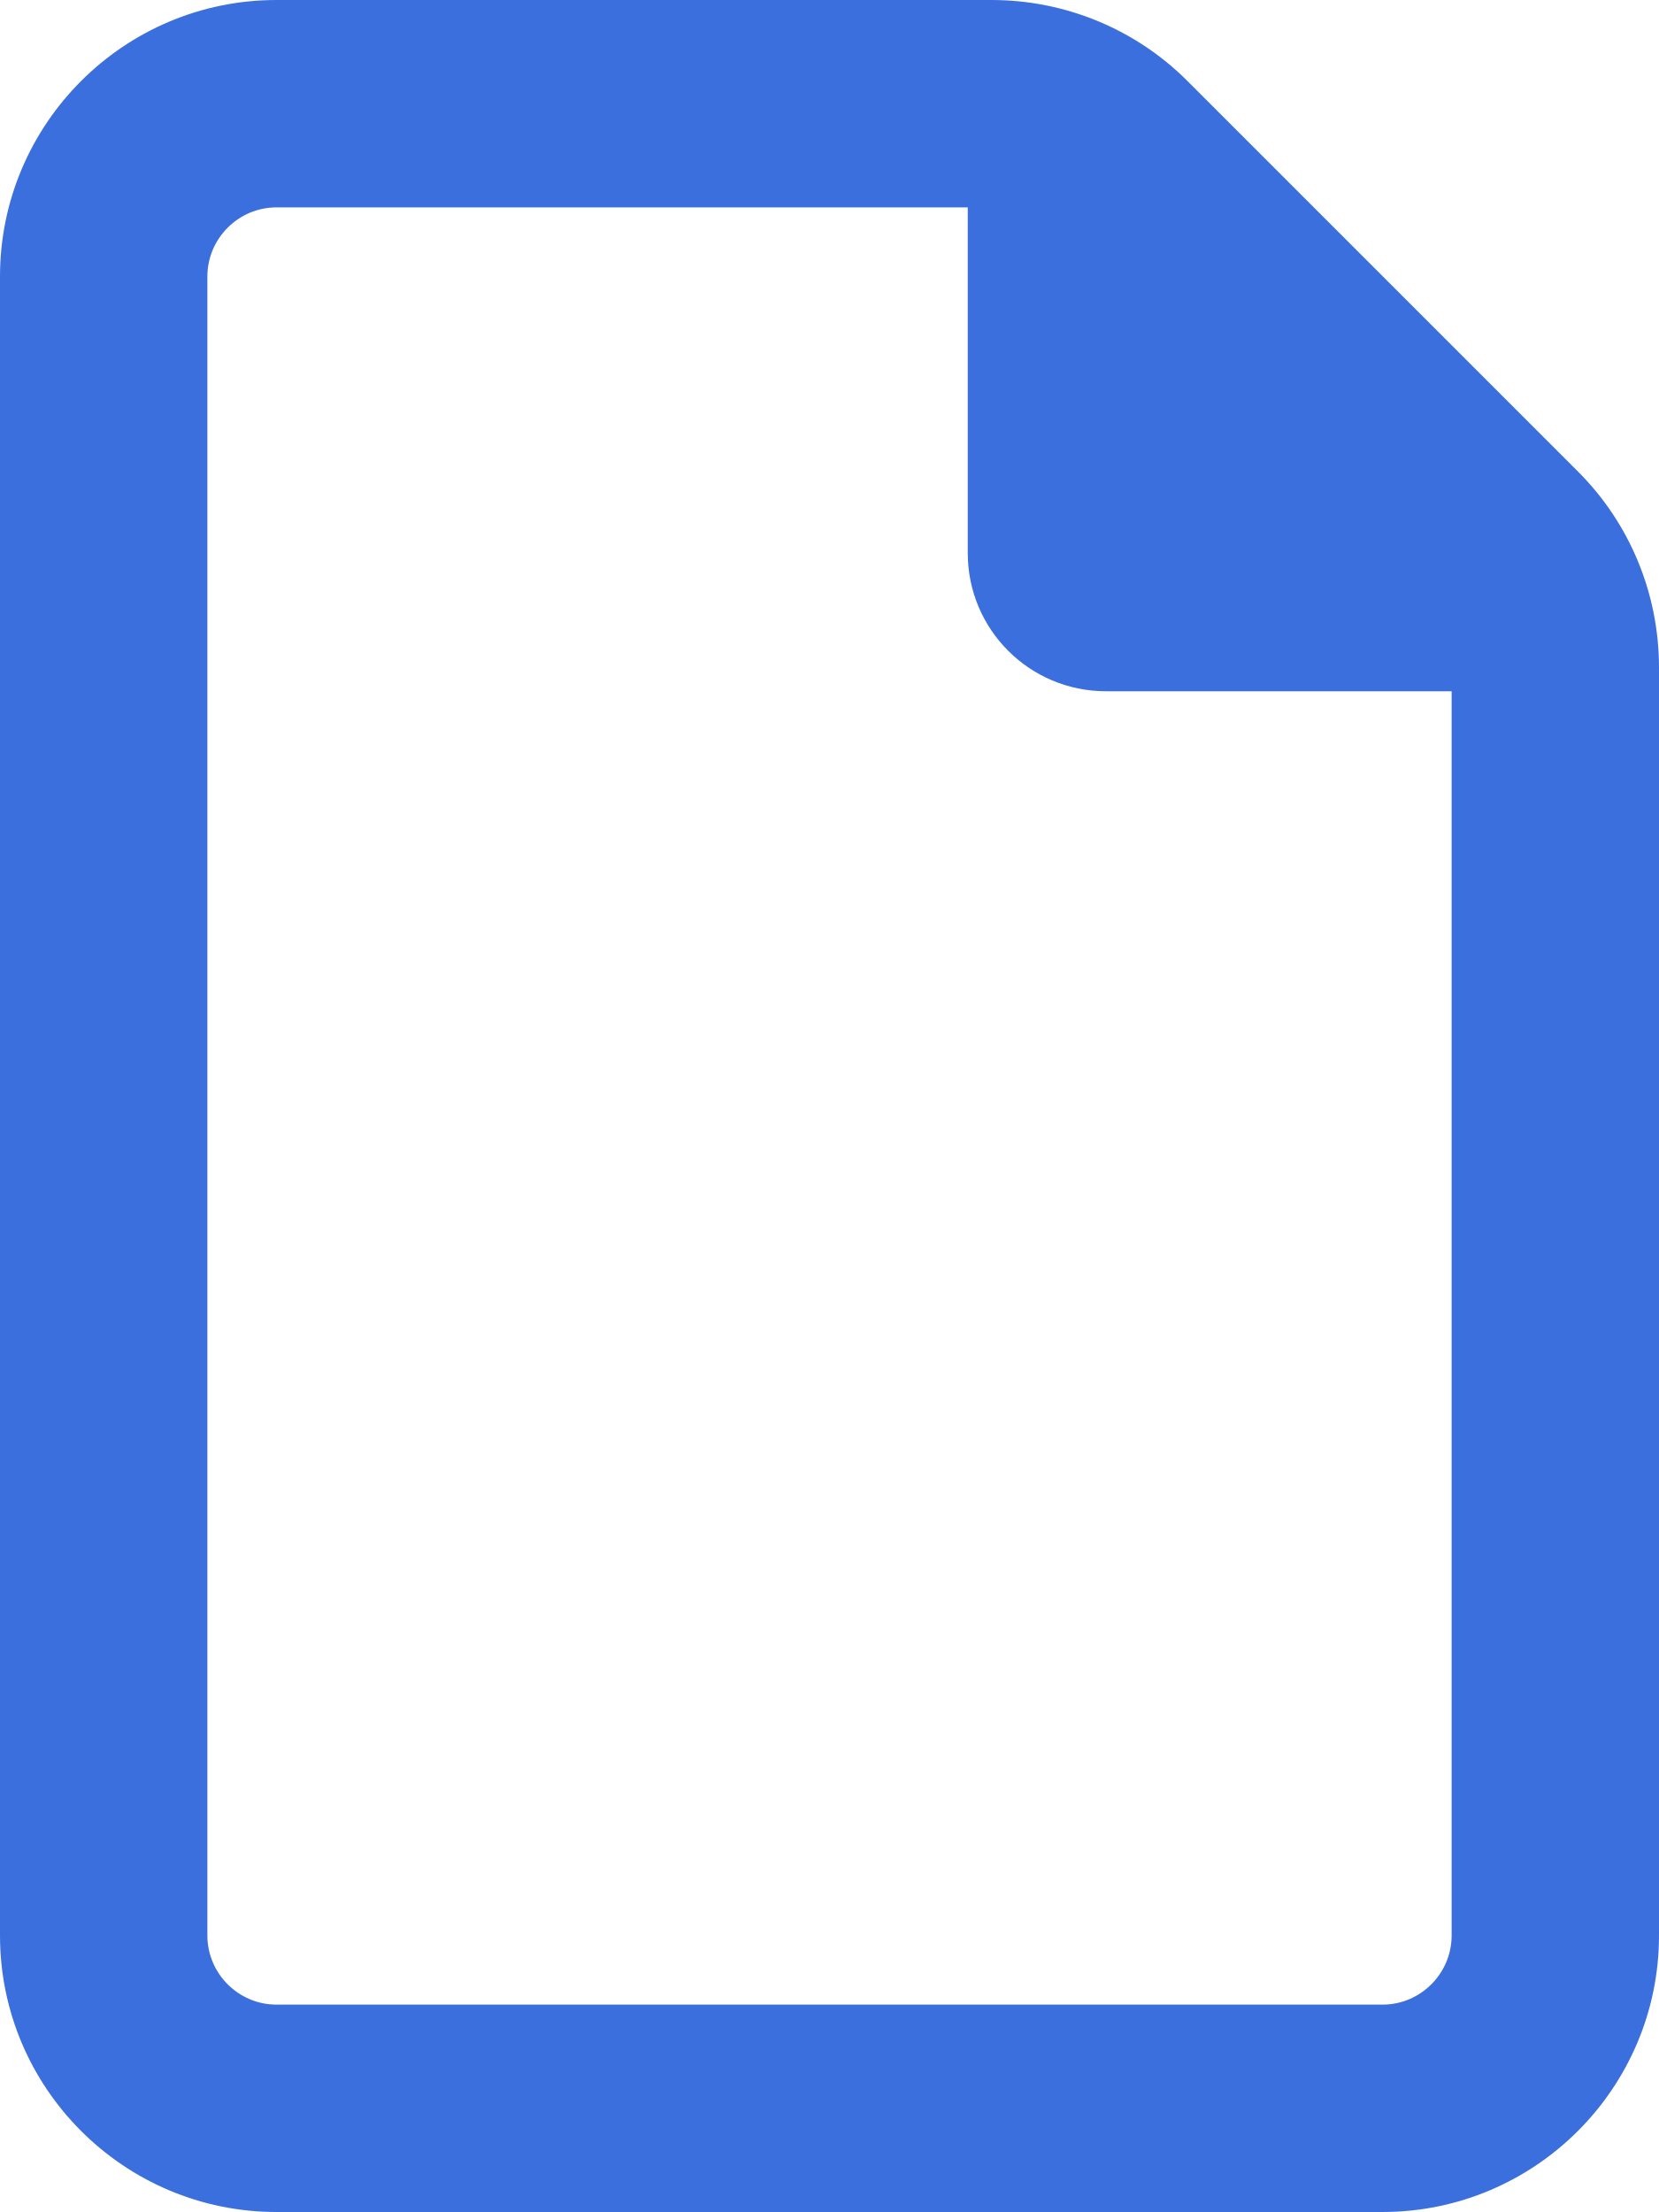
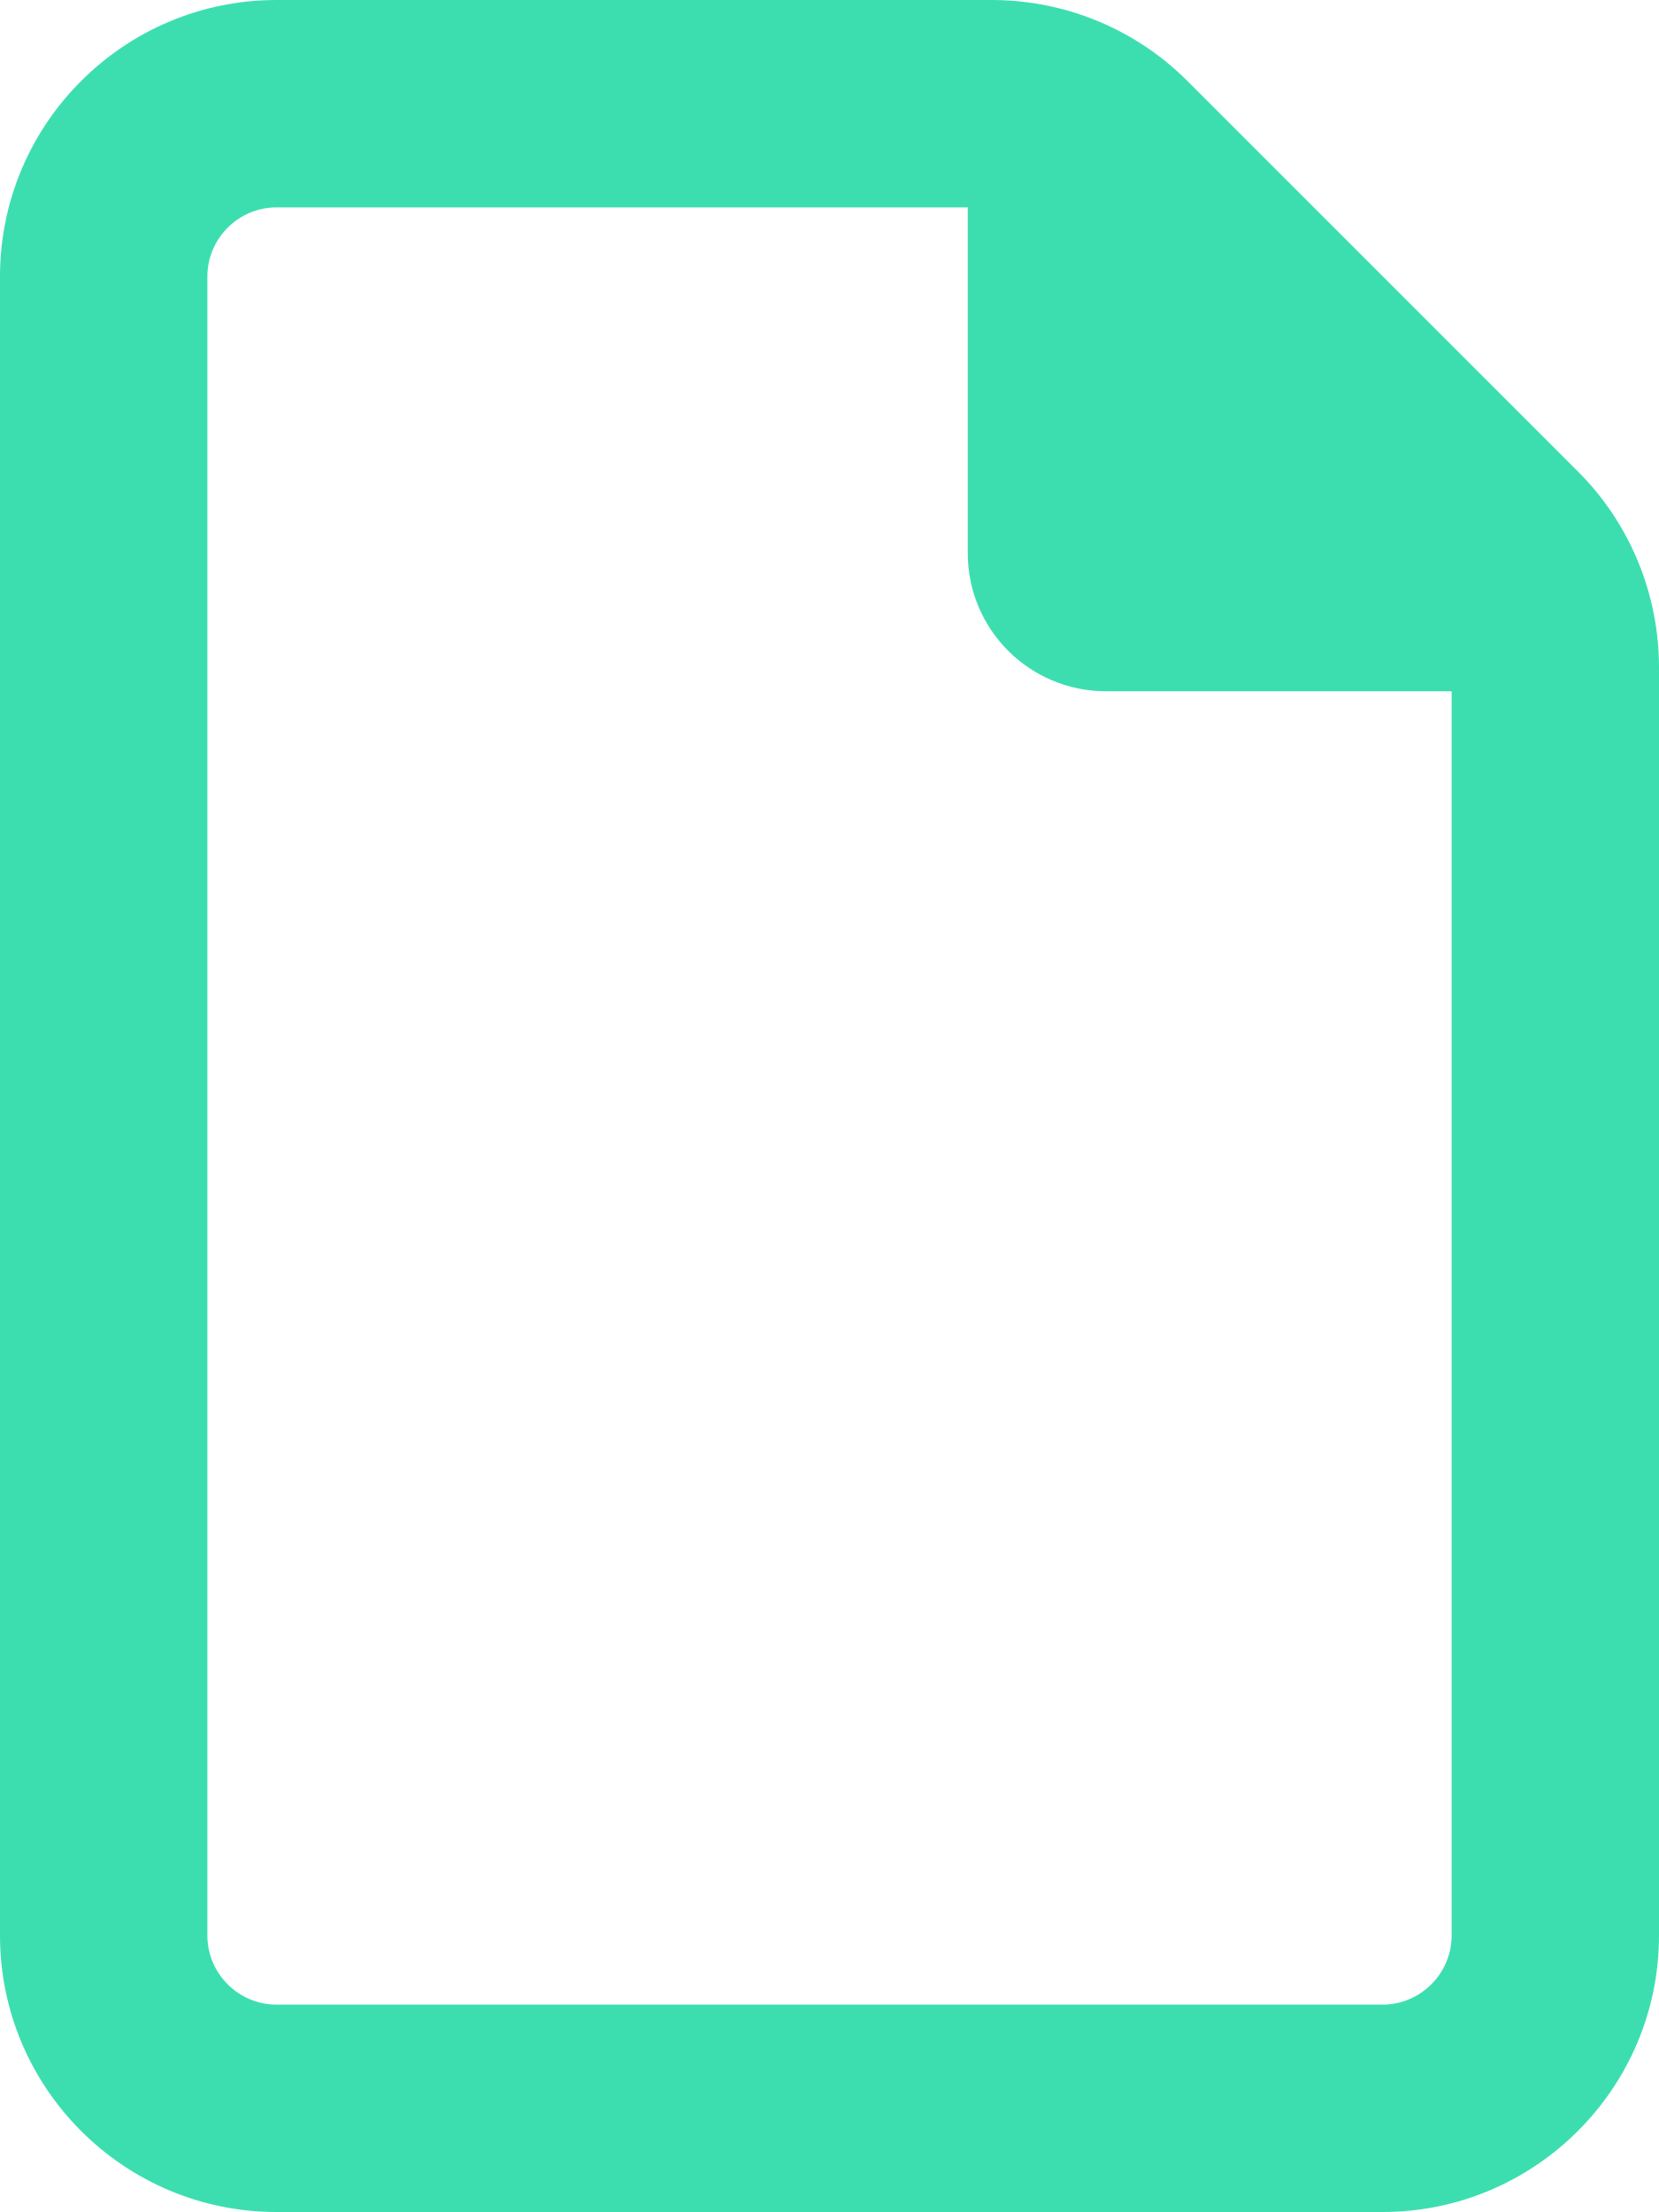
- <svg xmlns="http://www.w3.org/2000/svg" viewBox="0 0 384 512" style="fill: #3C6FDE">
+ <svg xmlns="http://www.w3.org/2000/svg" viewBox="0 0 384 512" style="fill: #3CDEB0">
  <path d="M320 464c8.8 0 16-7.2 16-16V160H256c-17.7 0-32-14.3-32-32V48H64c-8.8 0-16 7.2-16 16V448c0 8.8 7.2 16 16 16H320zM0 64C0 28.7 28.7 0 64 0H229.5c17 0 33.3 6.7 45.3 18.7l90.5 90.5c12 12 18.7 28.3 18.7 45.3V448c0 35.3-28.7 64-64 64H64c-35.3 0-64-28.7-64-64V64z" />
</svg>
